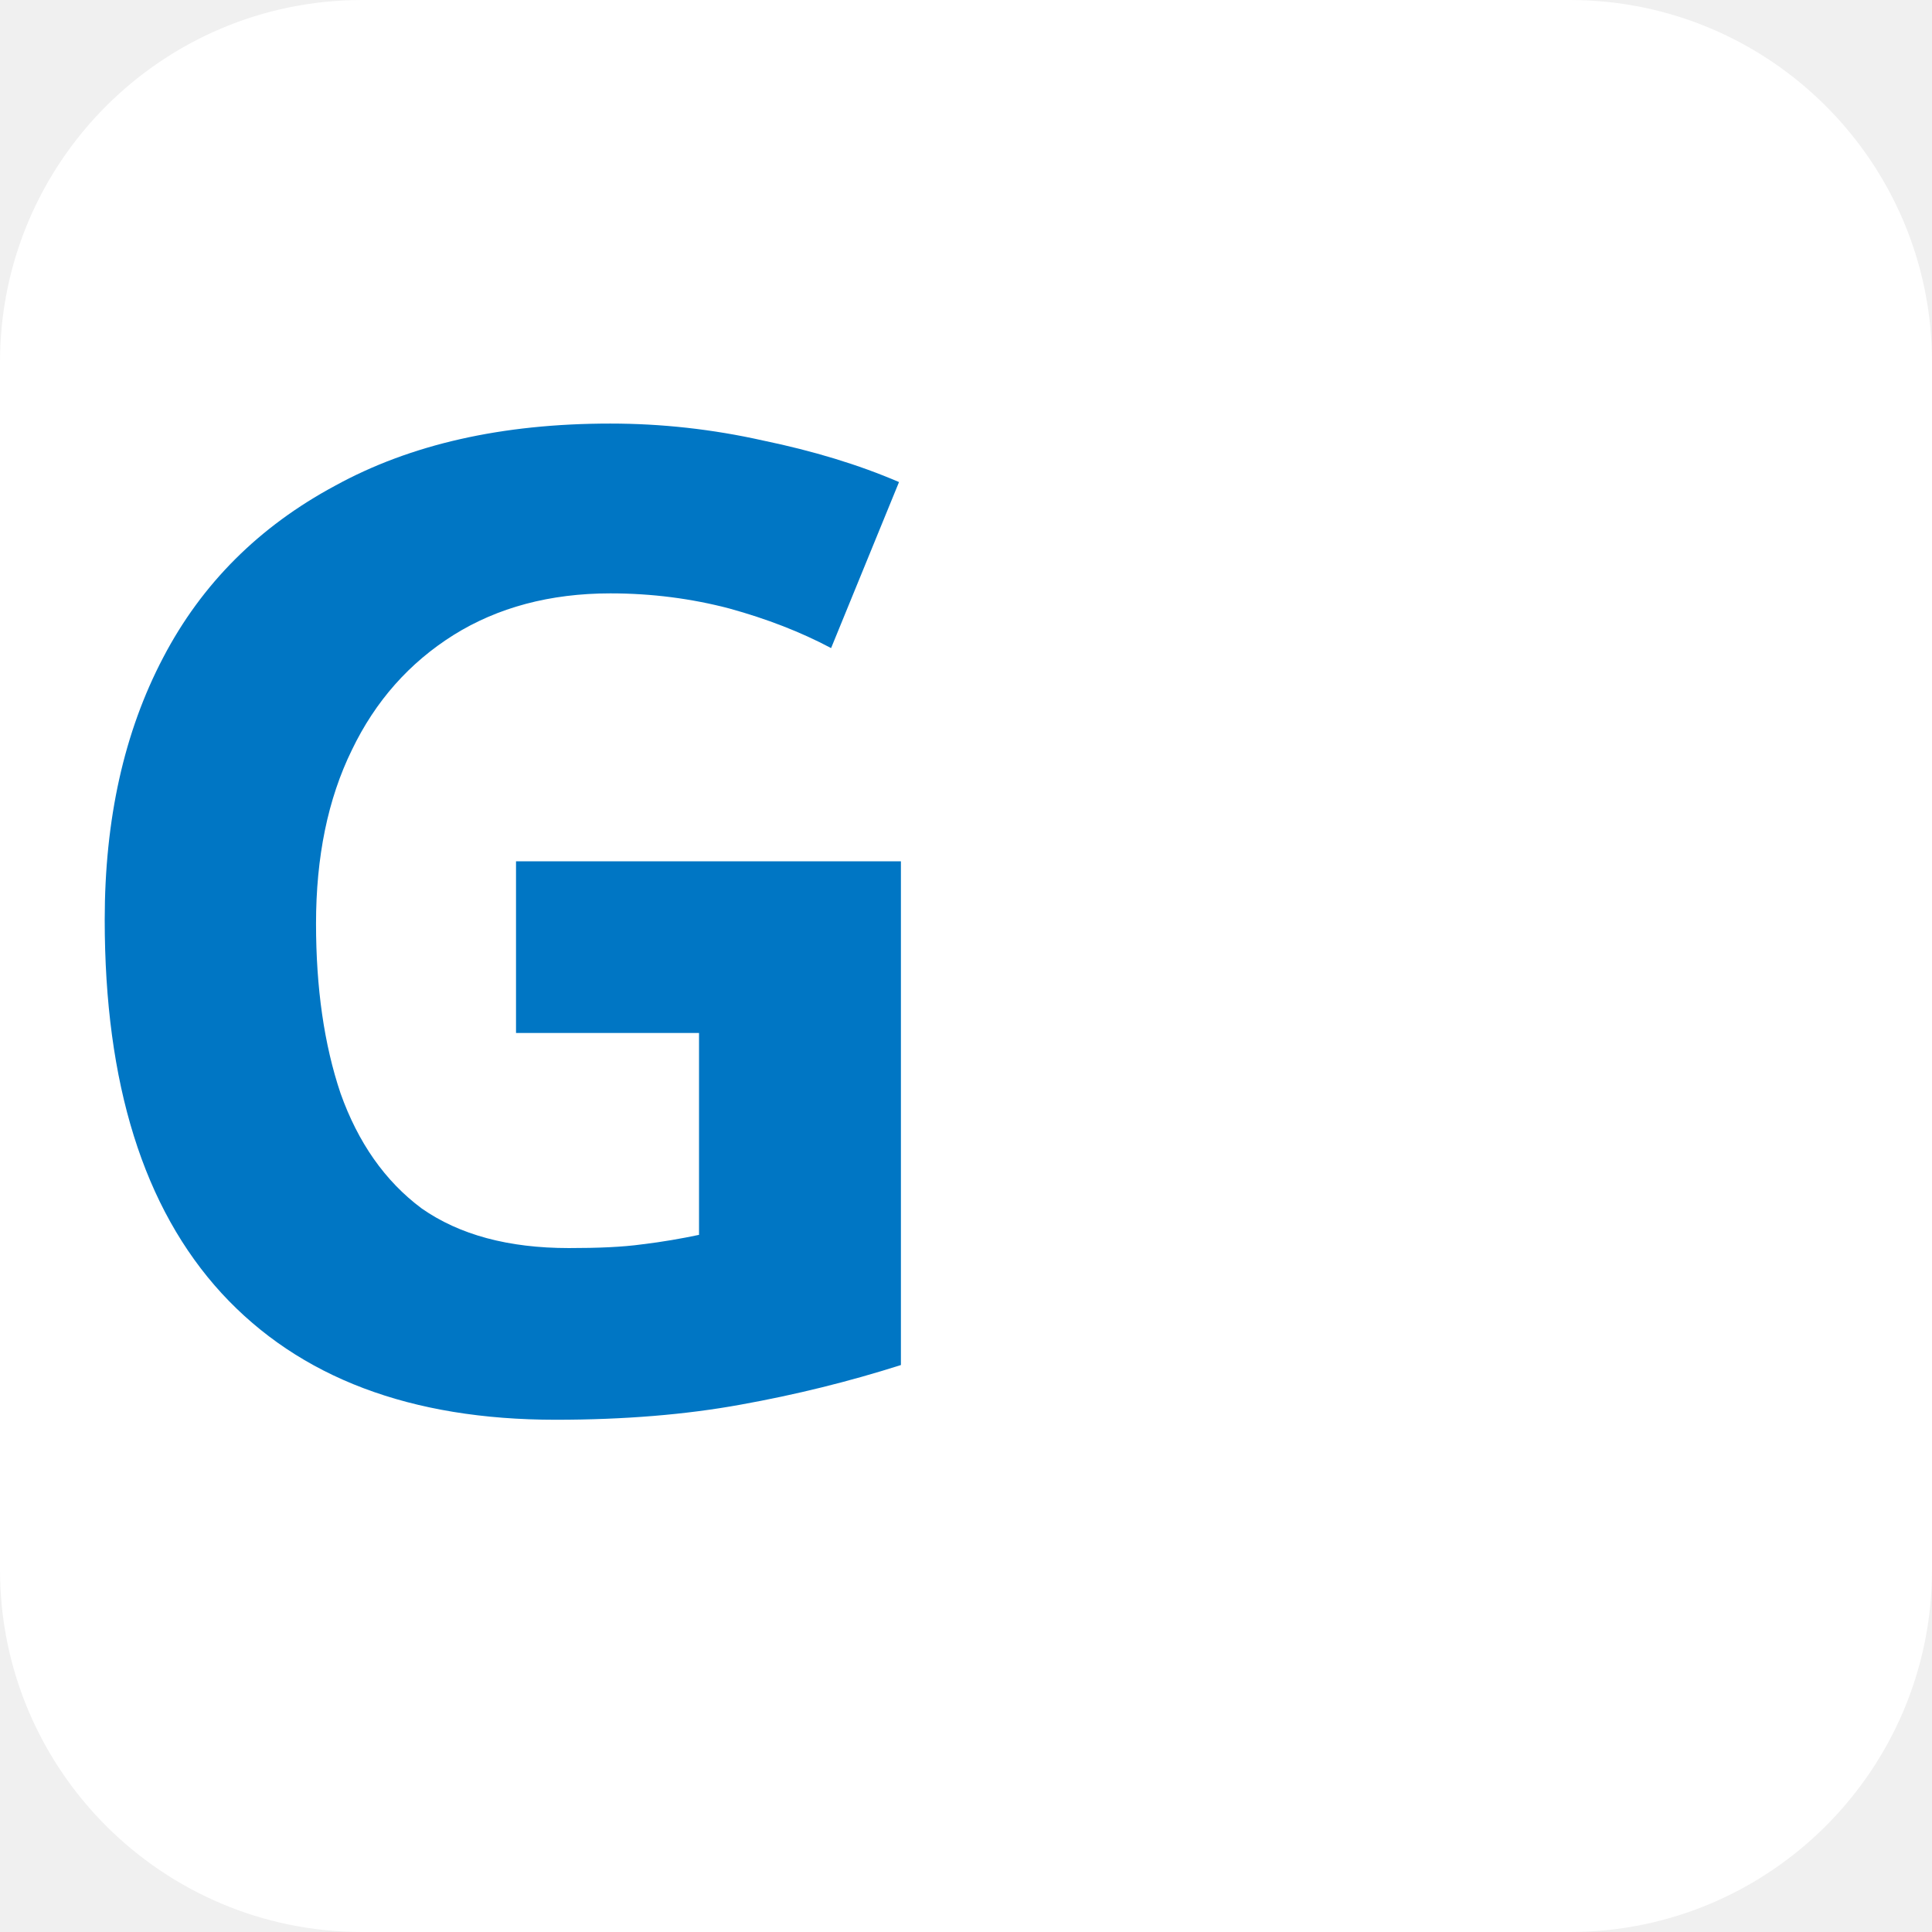
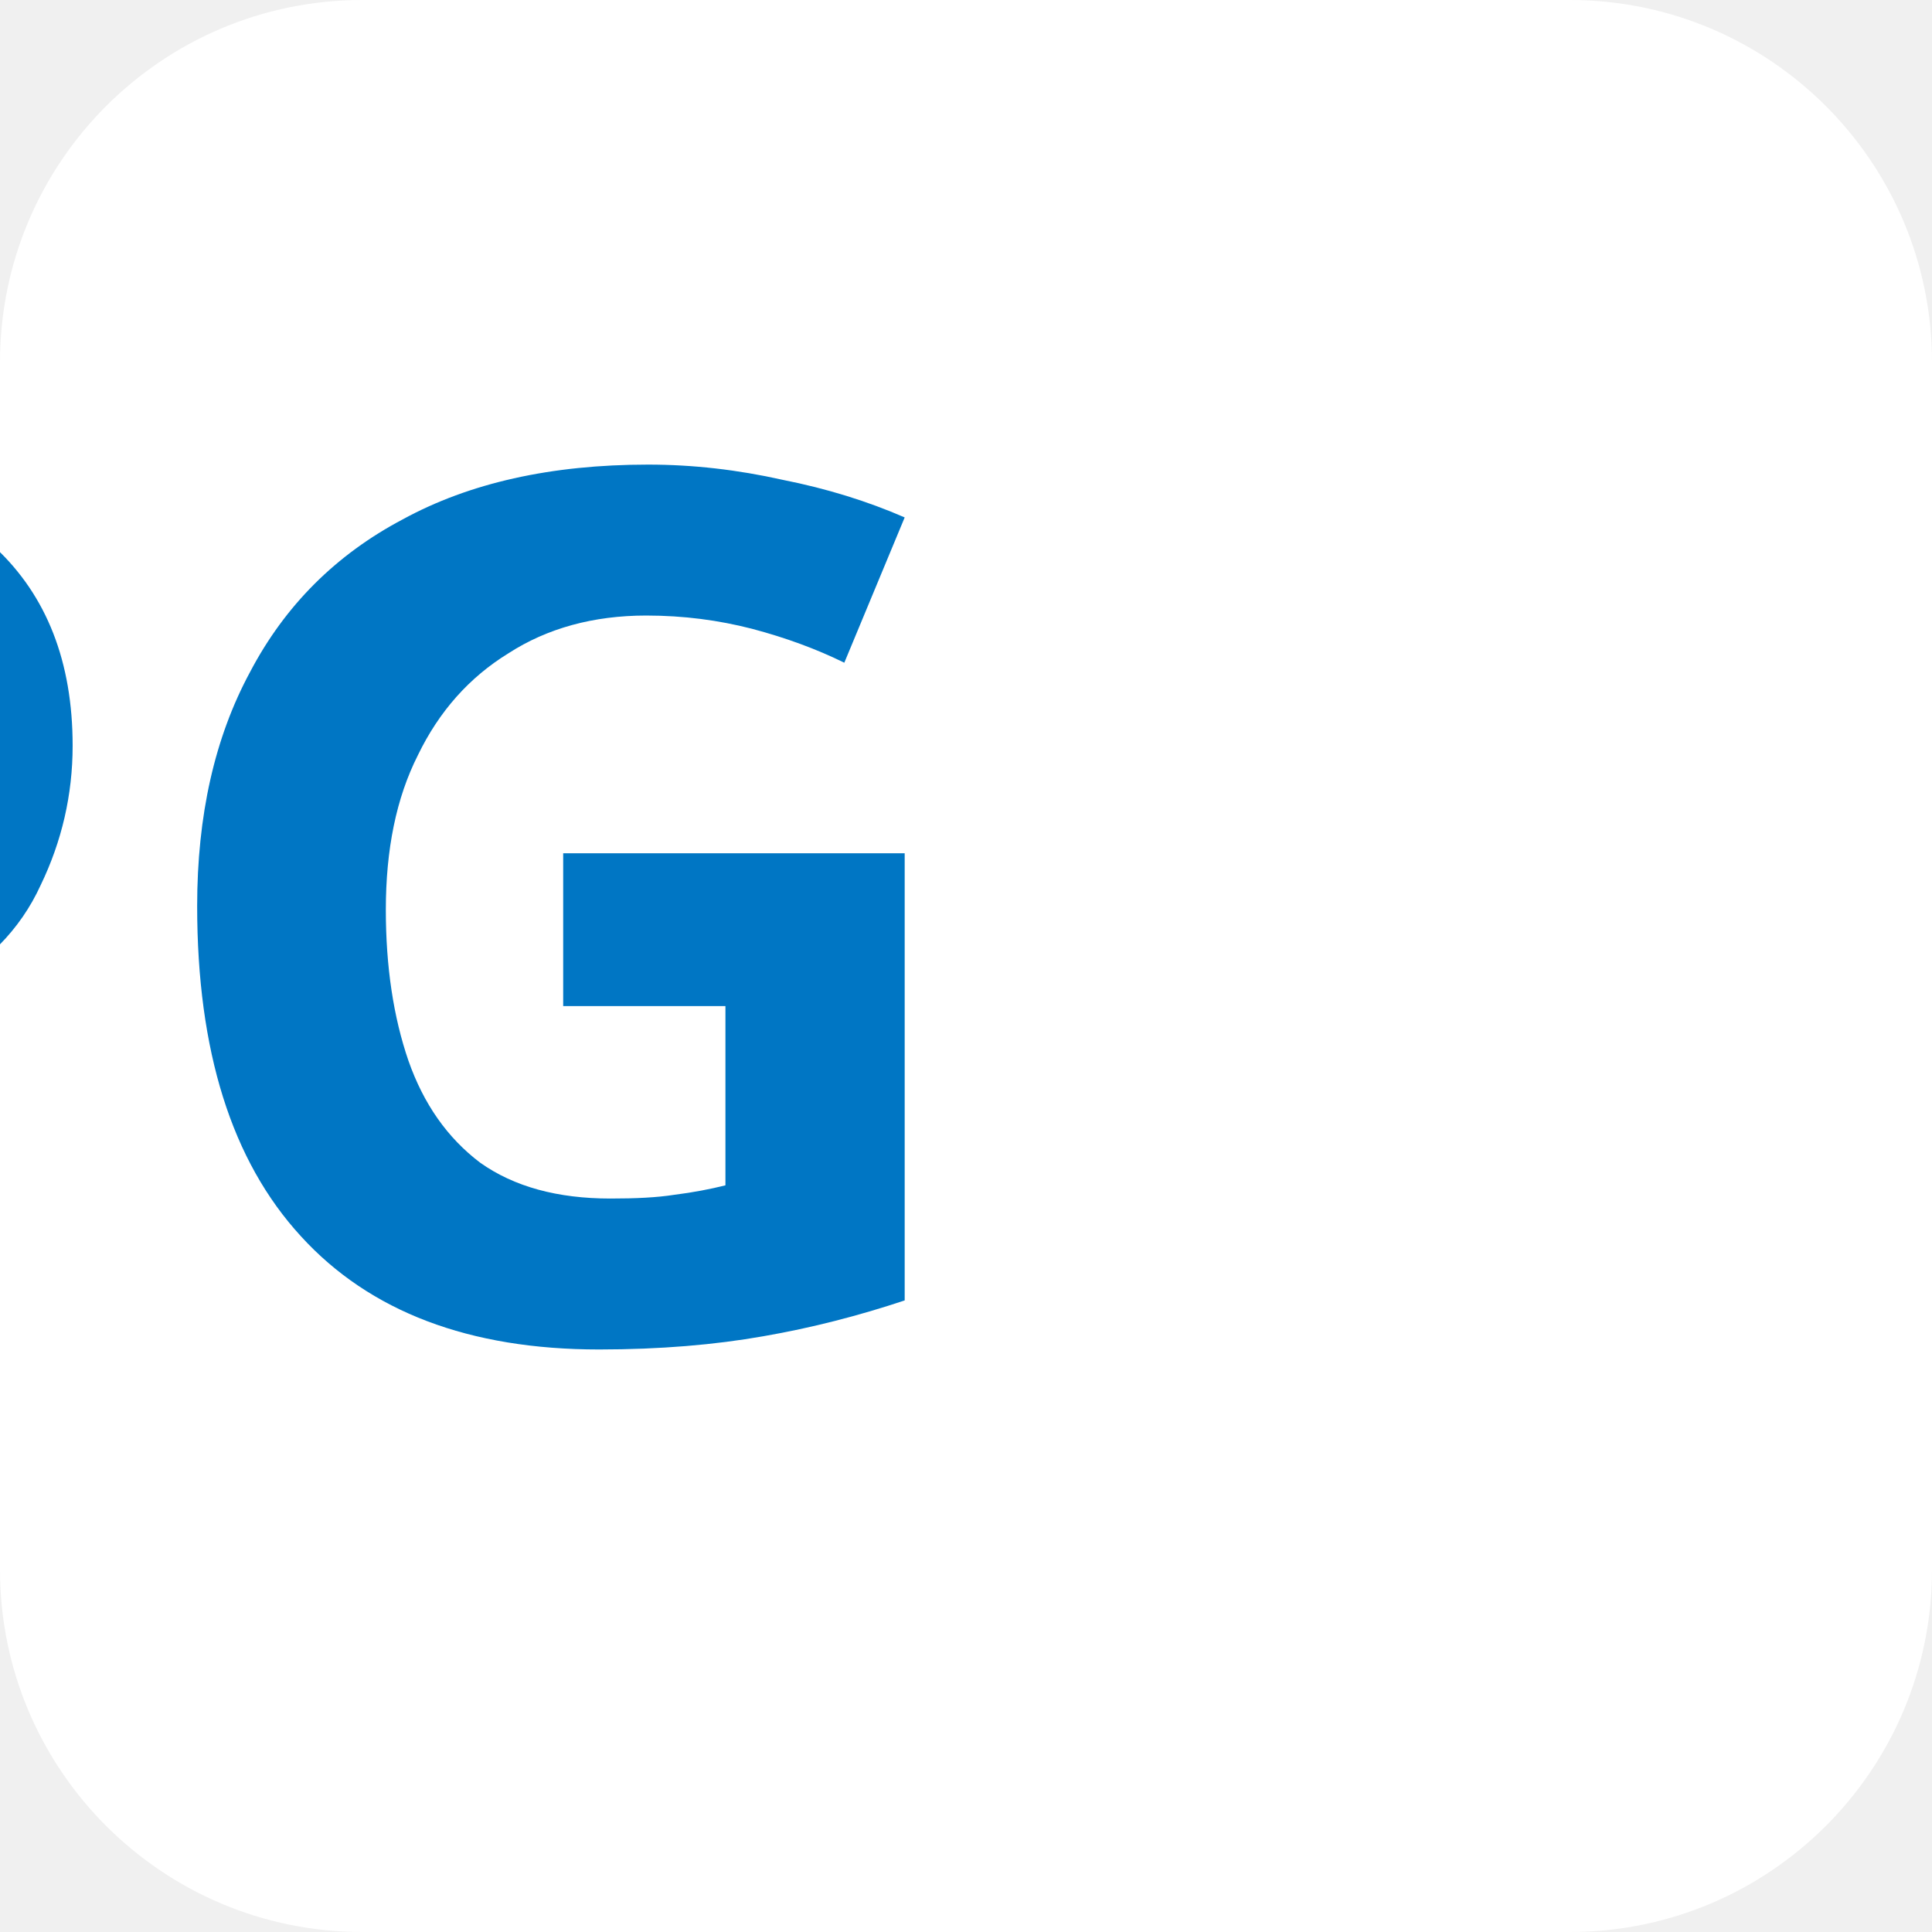
<svg xmlns="http://www.w3.org/2000/svg" width="16" height="16" viewBox="0 0 16 16" id="svg4145" version="1.1">
  <defs id="defs4147" />
  <g id="layer1" transform="translate(0,-1036.362)">
    <rect style="opacity:1;fill:#ffffff;fill-opacity:1;stroke:none;stroke-width:1;stroke-linecap:round;stroke-linejoin:round;stroke-miterlimit:4;stroke-dasharray:none;stroke-opacity:1" id="rect4695" width="16" height="16" x="0" y="1036.362" ry="3" />
  </g>
  <g id="layer2">
-     <text xml:space="preserve" style="font-style:normal;font-variant:normal;font-weight:bold;font-stretch:normal;font-size:11.25px;line-height:100%;font-family:'Linux Libertine';-inkscape-font-specification:'Linux Libertine, Bold';text-align:center;letter-spacing:0px;word-spacing:0px;writing-mode:lr-tb;text-anchor:middle;fill:#0076c4;fill-opacity:1;stroke:none;stroke-width:1px;stroke-linecap:butt;stroke-linejoin:miter;stroke-opacity:1" x="8.061" y="11.649" id="text4698">
-       <tspan id="tspan4700" x="8.061" y="11.649">PG</tspan>
+     <text xml:space="preserve" style="font-style:normal;font-variant:normal;font-weight:bold;font-stretch:normal;font-size:10px;line-height:100%;font-family:'Linux Libertine';-inkscape-font-specification:'Linux Libertine, Bold';text-align:center;letter-spacing:0px;word-spacing:0px;writing-mode:lr-tb;text-anchor:middle;fill:#0076c4;fill-opacity:1;stroke:none;stroke-width:1px;stroke-linecap:butt;stroke-linejoin:miter;stroke-opacity:1" x="8.034" y="11.082" id="text4698">
+       <tspan id="tspan4700" x="8.034" y="11.082">PG</tspan>
    </text>
  </g>
</svg>
